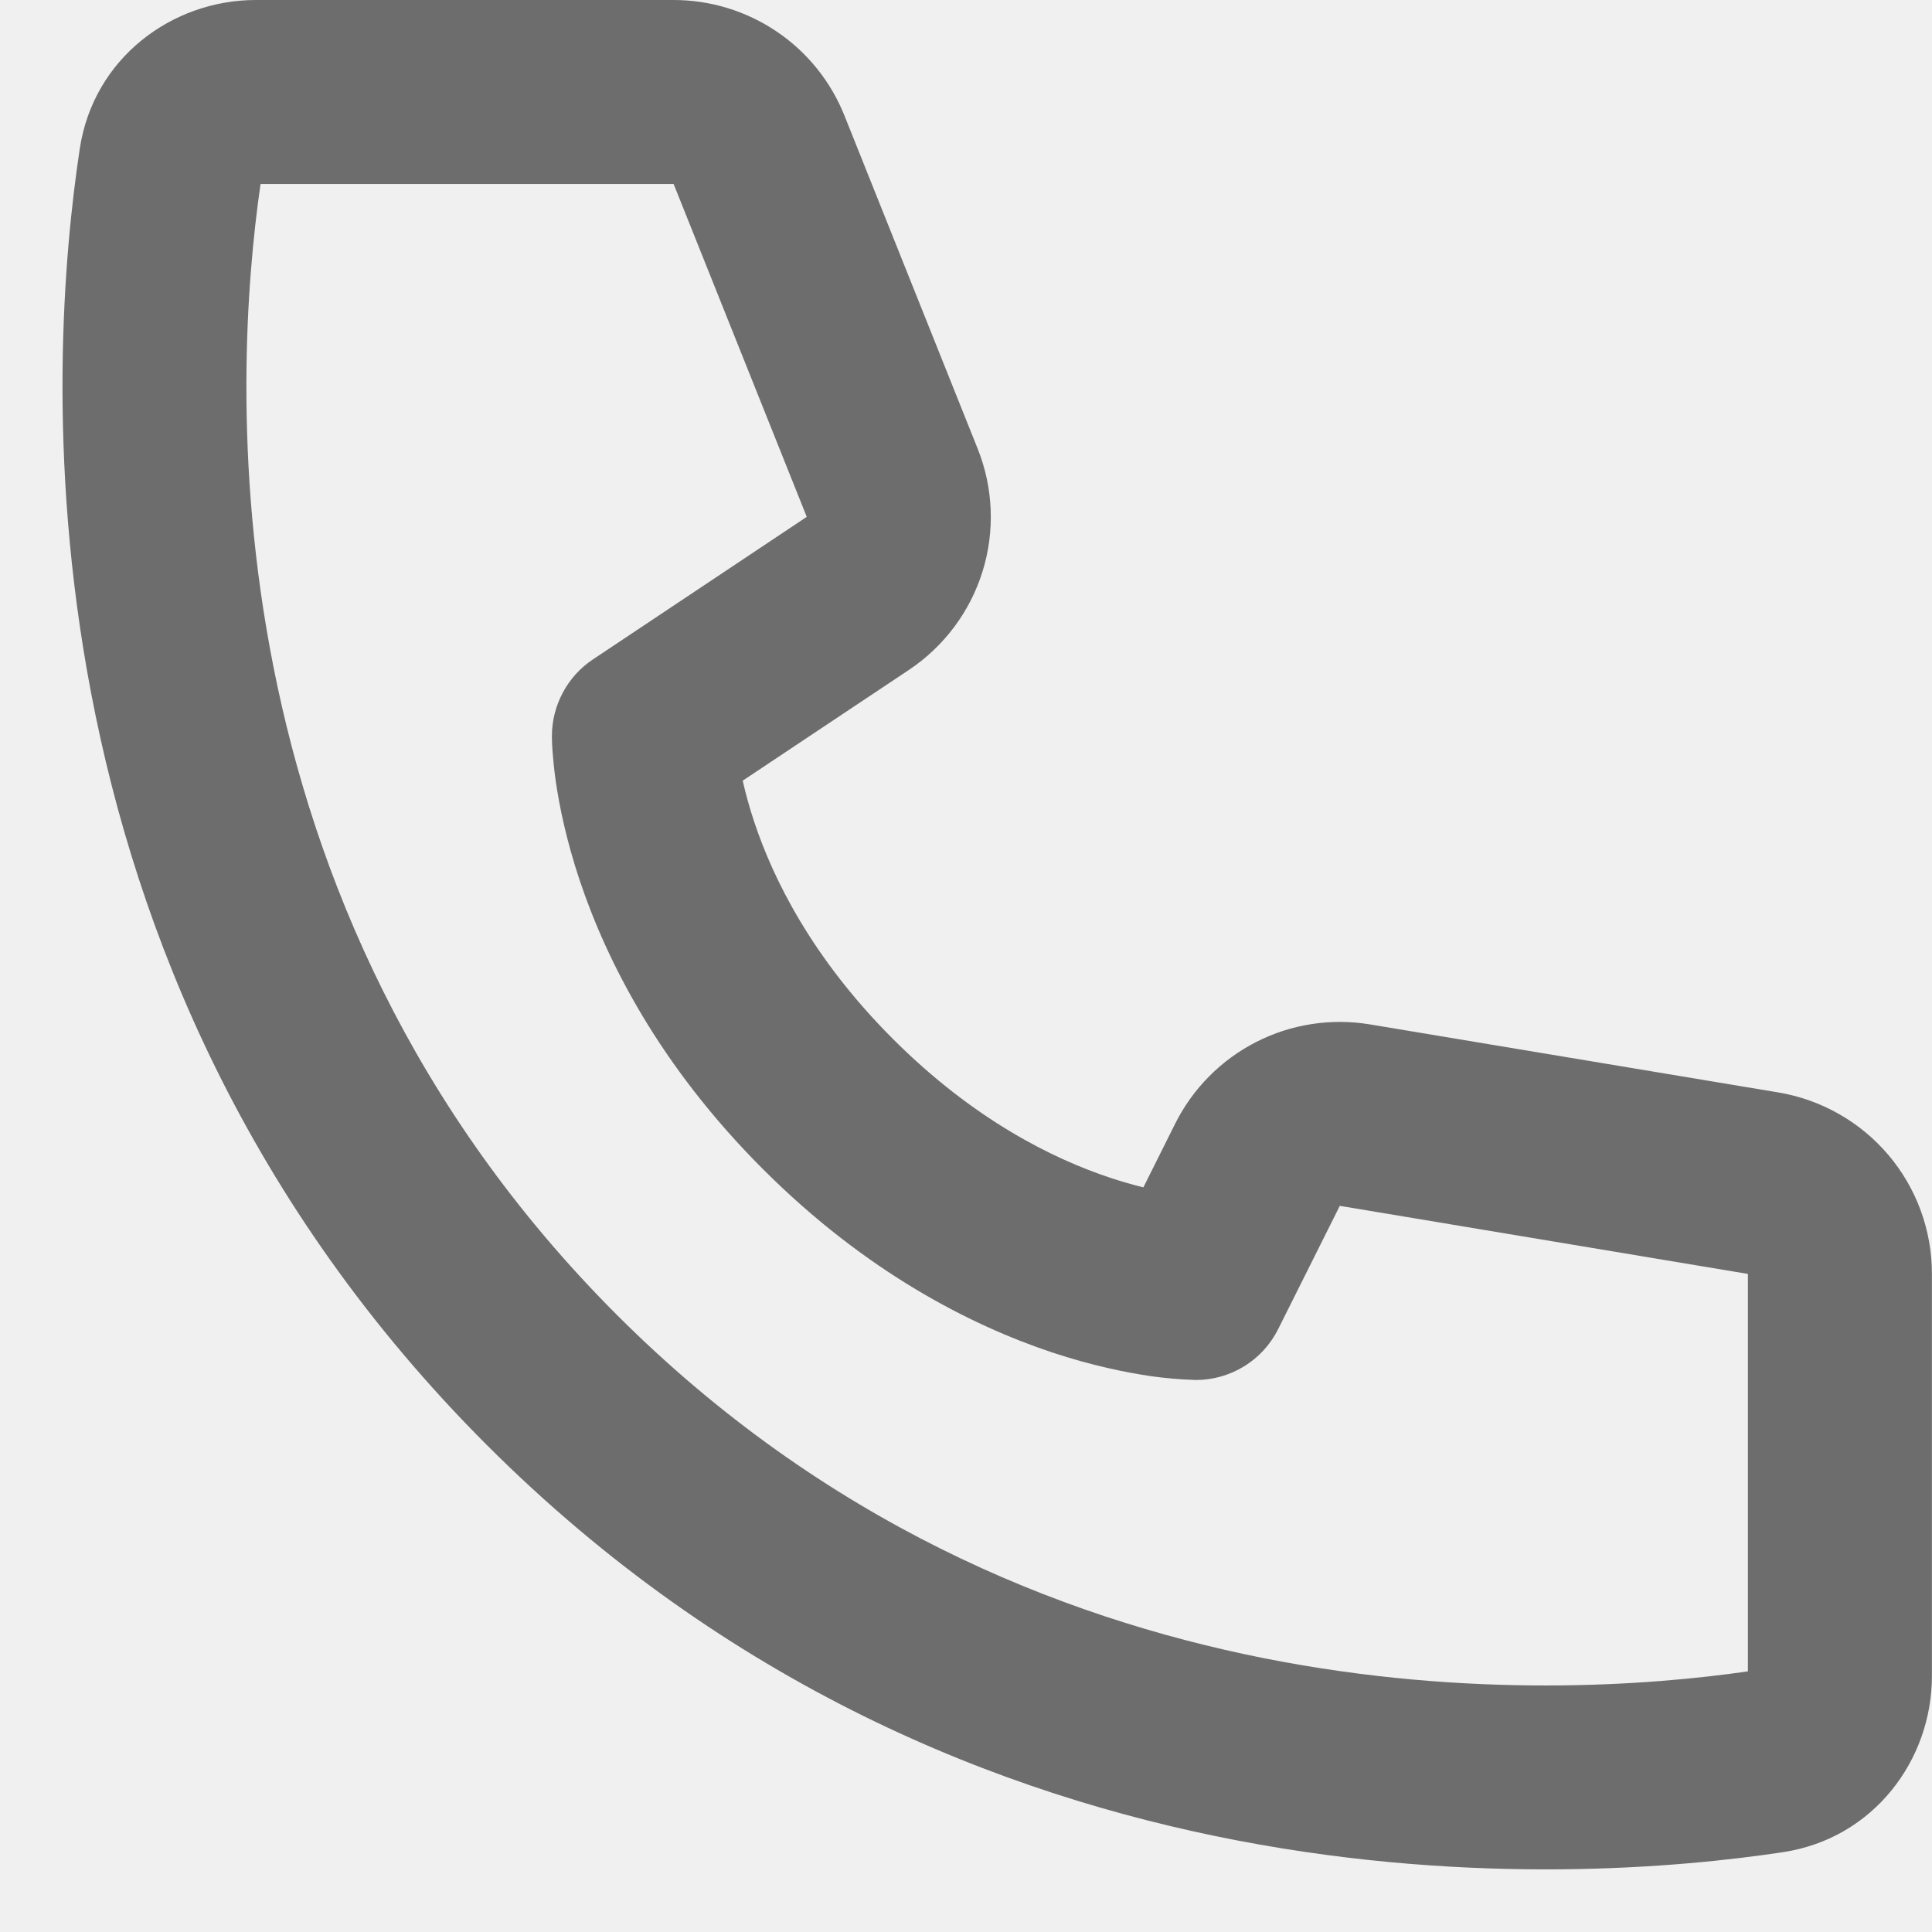
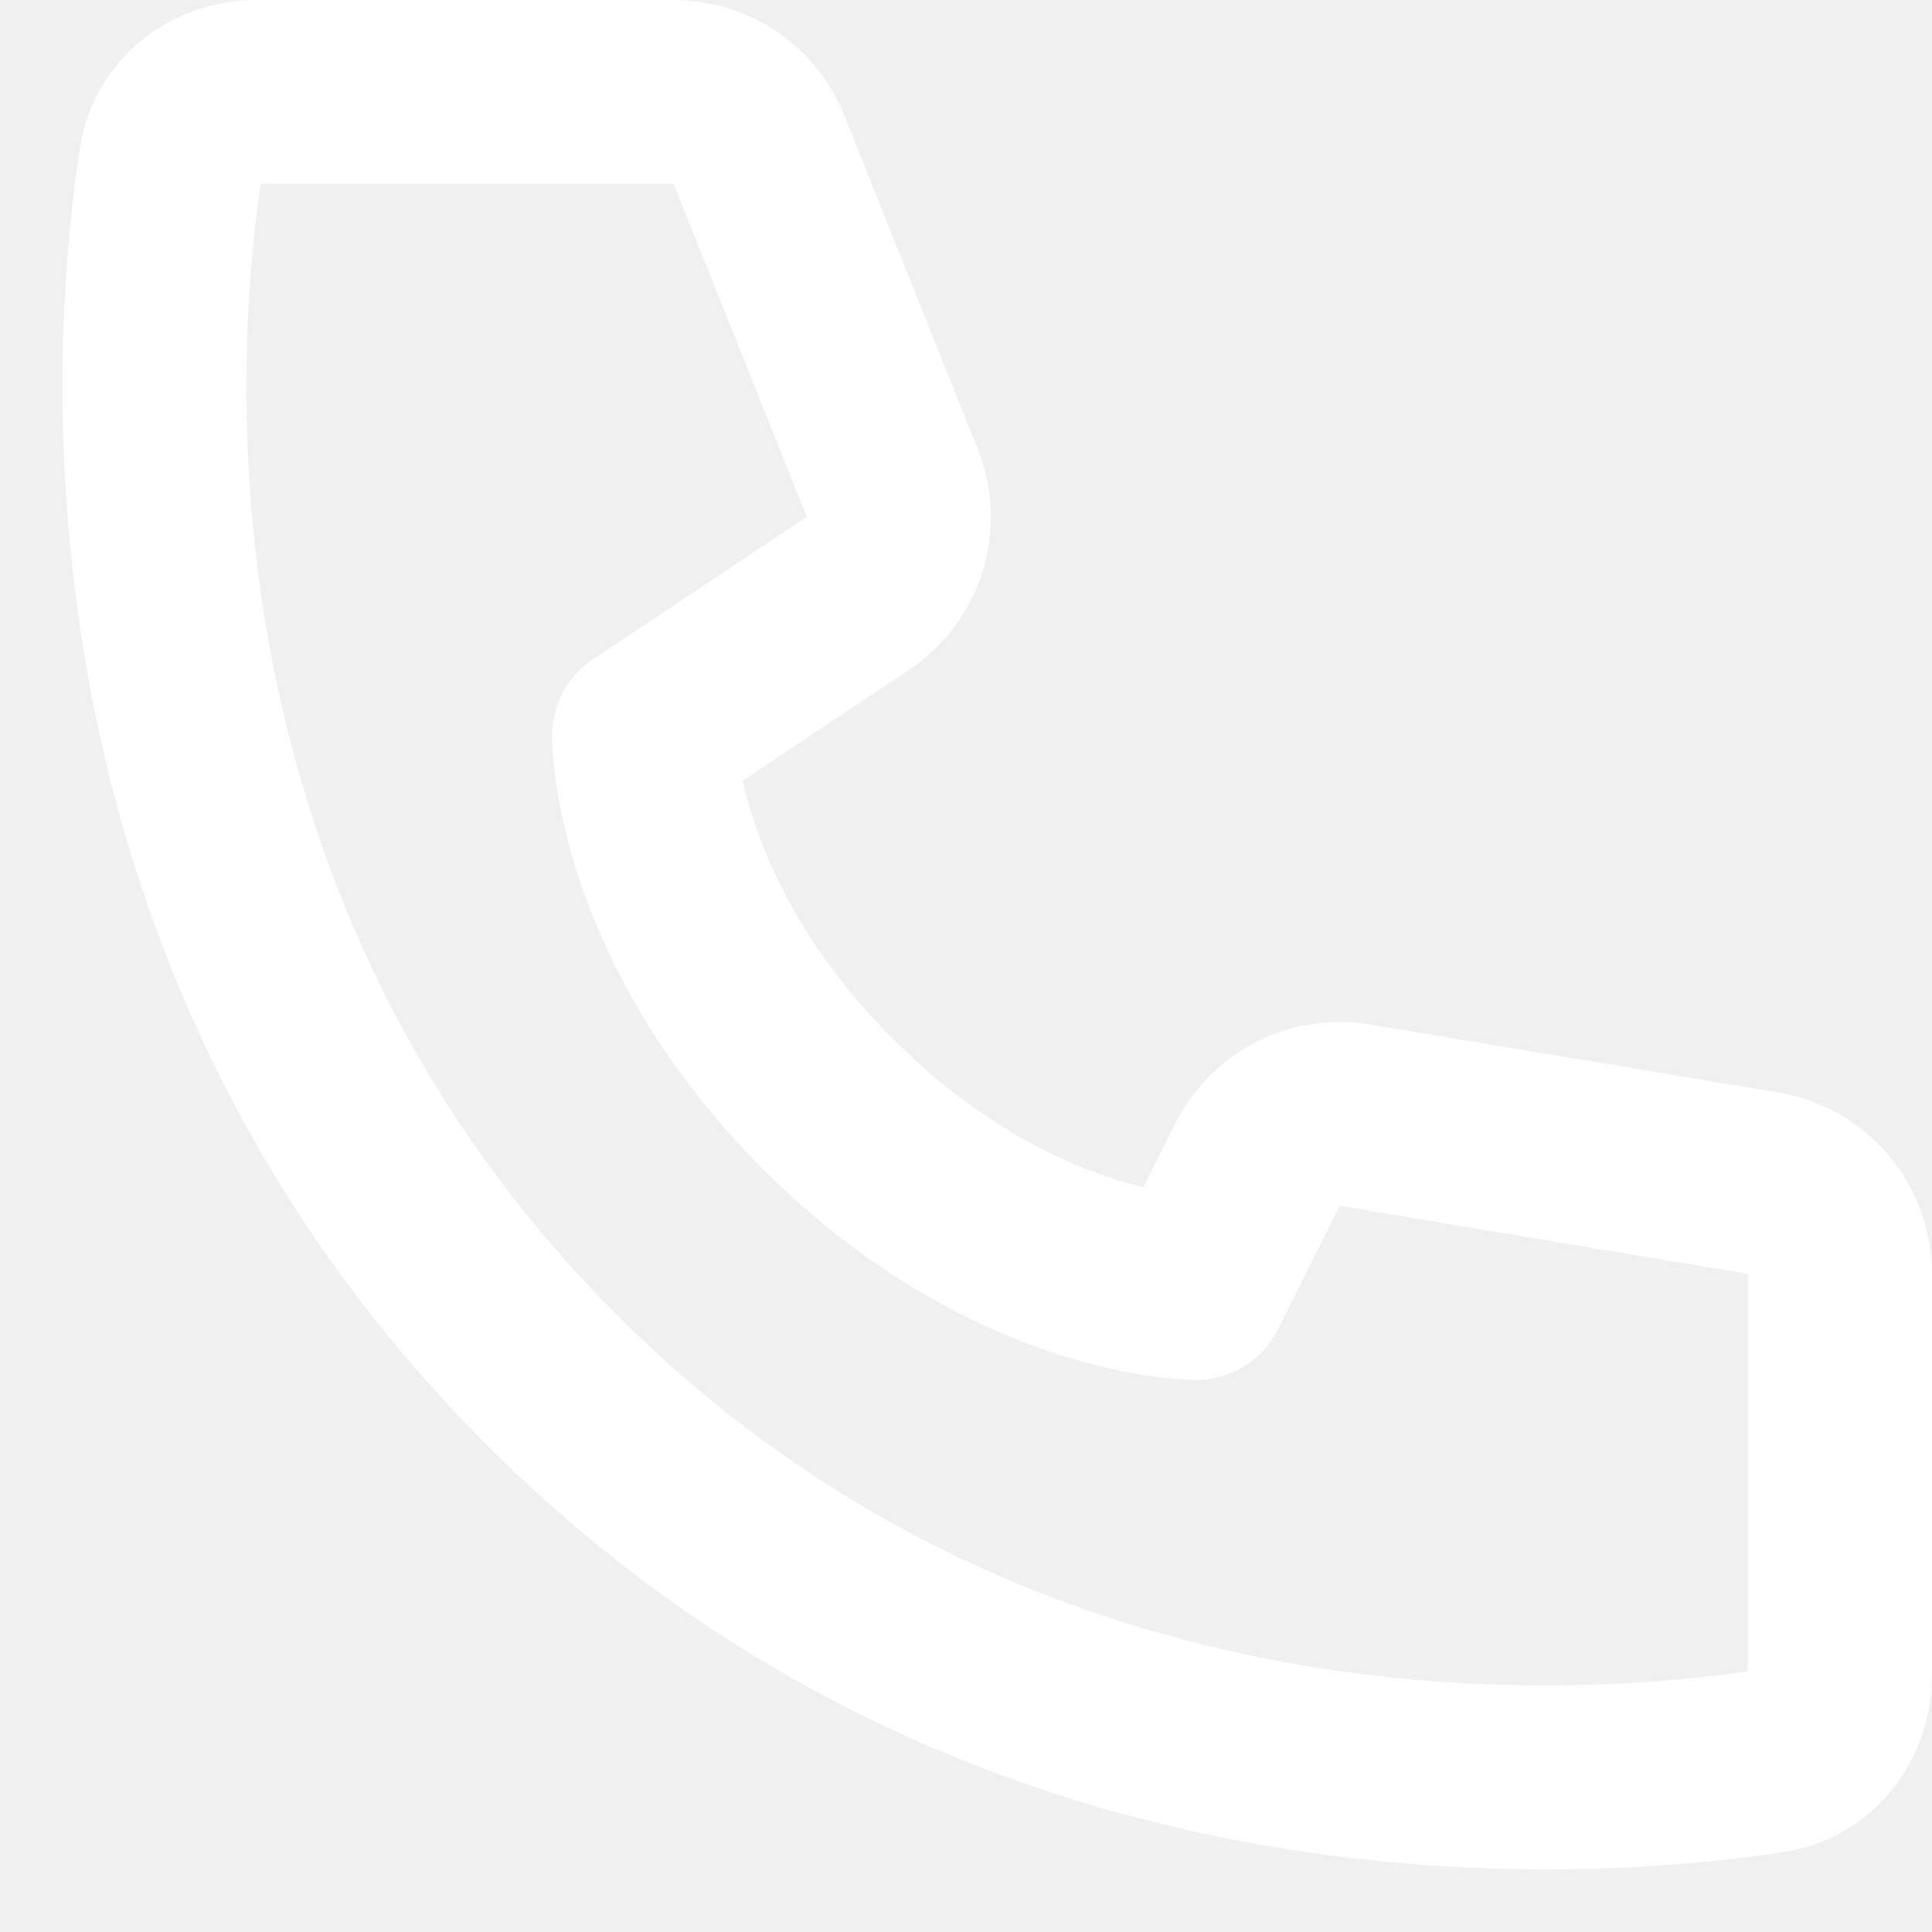
<svg xmlns="http://www.w3.org/2000/svg" width="21" height="21" viewBox="0 0 21 21" fill="none">
-   <path d="M2.832 2H7.322L8.769 5.618L6.444 7.168C6.307 7.259 6.195 7.383 6.118 7.528C6.04 7.673 5.999 7.835 5.999 8C6.002 8.094 5.999 8.001 5.999 8.001V8.022C6 8.067 6.002 8.111 6.005 8.156C6.011 8.238 6.021 8.349 6.04 8.486C6.079 8.756 6.154 9.128 6.3 9.566C6.594 10.446 7.17 11.585 8.292 12.707C9.414 13.829 10.553 14.405 11.432 14.699C11.871 14.845 12.242 14.919 12.514 14.959C12.668 14.98 12.822 14.994 12.977 14.999L12.99 15H12.998C12.998 15 13.11 14.994 12.999 15C13.185 15 13.367 14.948 13.525 14.85C13.683 14.753 13.81 14.613 13.893 14.447L14.563 13.107L18.999 13.847V18.167C16.888 18.472 11.186 18.773 6.706 14.293C2.226 9.813 2.526 4.11 2.832 2ZM8.072 8.486L9.879 7.282C10.261 7.027 10.544 6.649 10.68 6.211C10.816 5.773 10.797 5.301 10.626 4.875L9.179 1.257C9.031 0.886 8.775 0.568 8.444 0.344C8.113 0.12 7.722 -2.67934e-05 7.322 4.49722e-09H2.78C1.871 4.49722e-09 1.016 0.631 0.867 1.617C0.527 3.859 0.066 10.481 5.292 15.707C10.518 20.933 17.14 20.471 19.382 20.132C20.368 19.982 20.999 19.128 20.999 18.219V13.847C21 13.374 20.832 12.915 20.526 12.554C20.22 12.193 19.795 11.952 19.328 11.874L14.892 11.135C14.47 11.065 14.037 11.131 13.656 11.325C13.275 11.519 12.966 11.83 12.774 12.213L12.428 12.906C12.306 12.876 12.185 12.841 12.065 12.801C11.445 12.595 10.584 12.171 9.706 11.293C8.828 10.415 8.404 9.554 8.198 8.933C8.149 8.786 8.107 8.637 8.073 8.486H8.072Z" fill="#6D6D6D" />
+   <path d="M2.832 2H7.322L8.769 5.618L6.444 7.168C6.307 7.259 6.195 7.383 6.118 7.528C6.04 7.673 5.999 7.835 5.999 8C6.002 8.094 5.999 8.001 5.999 8.001V8.022C6 8.067 6.002 8.111 6.005 8.156C6.011 8.238 6.021 8.349 6.04 8.486C6.079 8.756 6.154 9.128 6.3 9.566C6.594 10.446 7.17 11.585 8.292 12.707C9.414 13.829 10.553 14.405 11.432 14.699C11.871 14.845 12.242 14.919 12.514 14.959C12.668 14.98 12.822 14.994 12.977 14.999L12.99 15H12.998C12.998 15 13.11 14.994 12.999 15C13.185 15 13.367 14.948 13.525 14.85C13.683 14.753 13.81 14.613 13.893 14.447L14.563 13.107L18.999 13.847V18.167C16.888 18.472 11.186 18.773 6.706 14.293C2.226 9.813 2.526 4.11 2.832 2ZM8.072 8.486L9.879 7.282C10.261 7.027 10.544 6.649 10.68 6.211C10.816 5.773 10.797 5.301 10.626 4.875L9.179 1.257C9.031 0.886 8.775 0.568 8.444 0.344C8.113 0.12 7.722 -2.67934e-05 7.322 4.49722e-09H2.78C1.871 4.49722e-09 1.016 0.631 0.867 1.617C0.527 3.859 0.066 10.481 5.292 15.707C10.518 20.933 17.14 20.471 19.382 20.132C20.368 19.982 20.999 19.128 20.999 18.219V13.847C21 13.374 20.832 12.915 20.526 12.554C20.22 12.193 19.795 11.952 19.328 11.874L14.892 11.135C14.47 11.065 14.037 11.131 13.656 11.325C13.275 11.519 12.966 11.83 12.774 12.213L12.428 12.906C12.306 12.876 12.185 12.841 12.065 12.801C11.445 12.595 10.584 12.171 9.706 11.293C8.828 10.415 8.404 9.554 8.198 8.933C8.149 8.786 8.107 8.637 8.073 8.486H8.072Z" fill="white" />
</svg>
